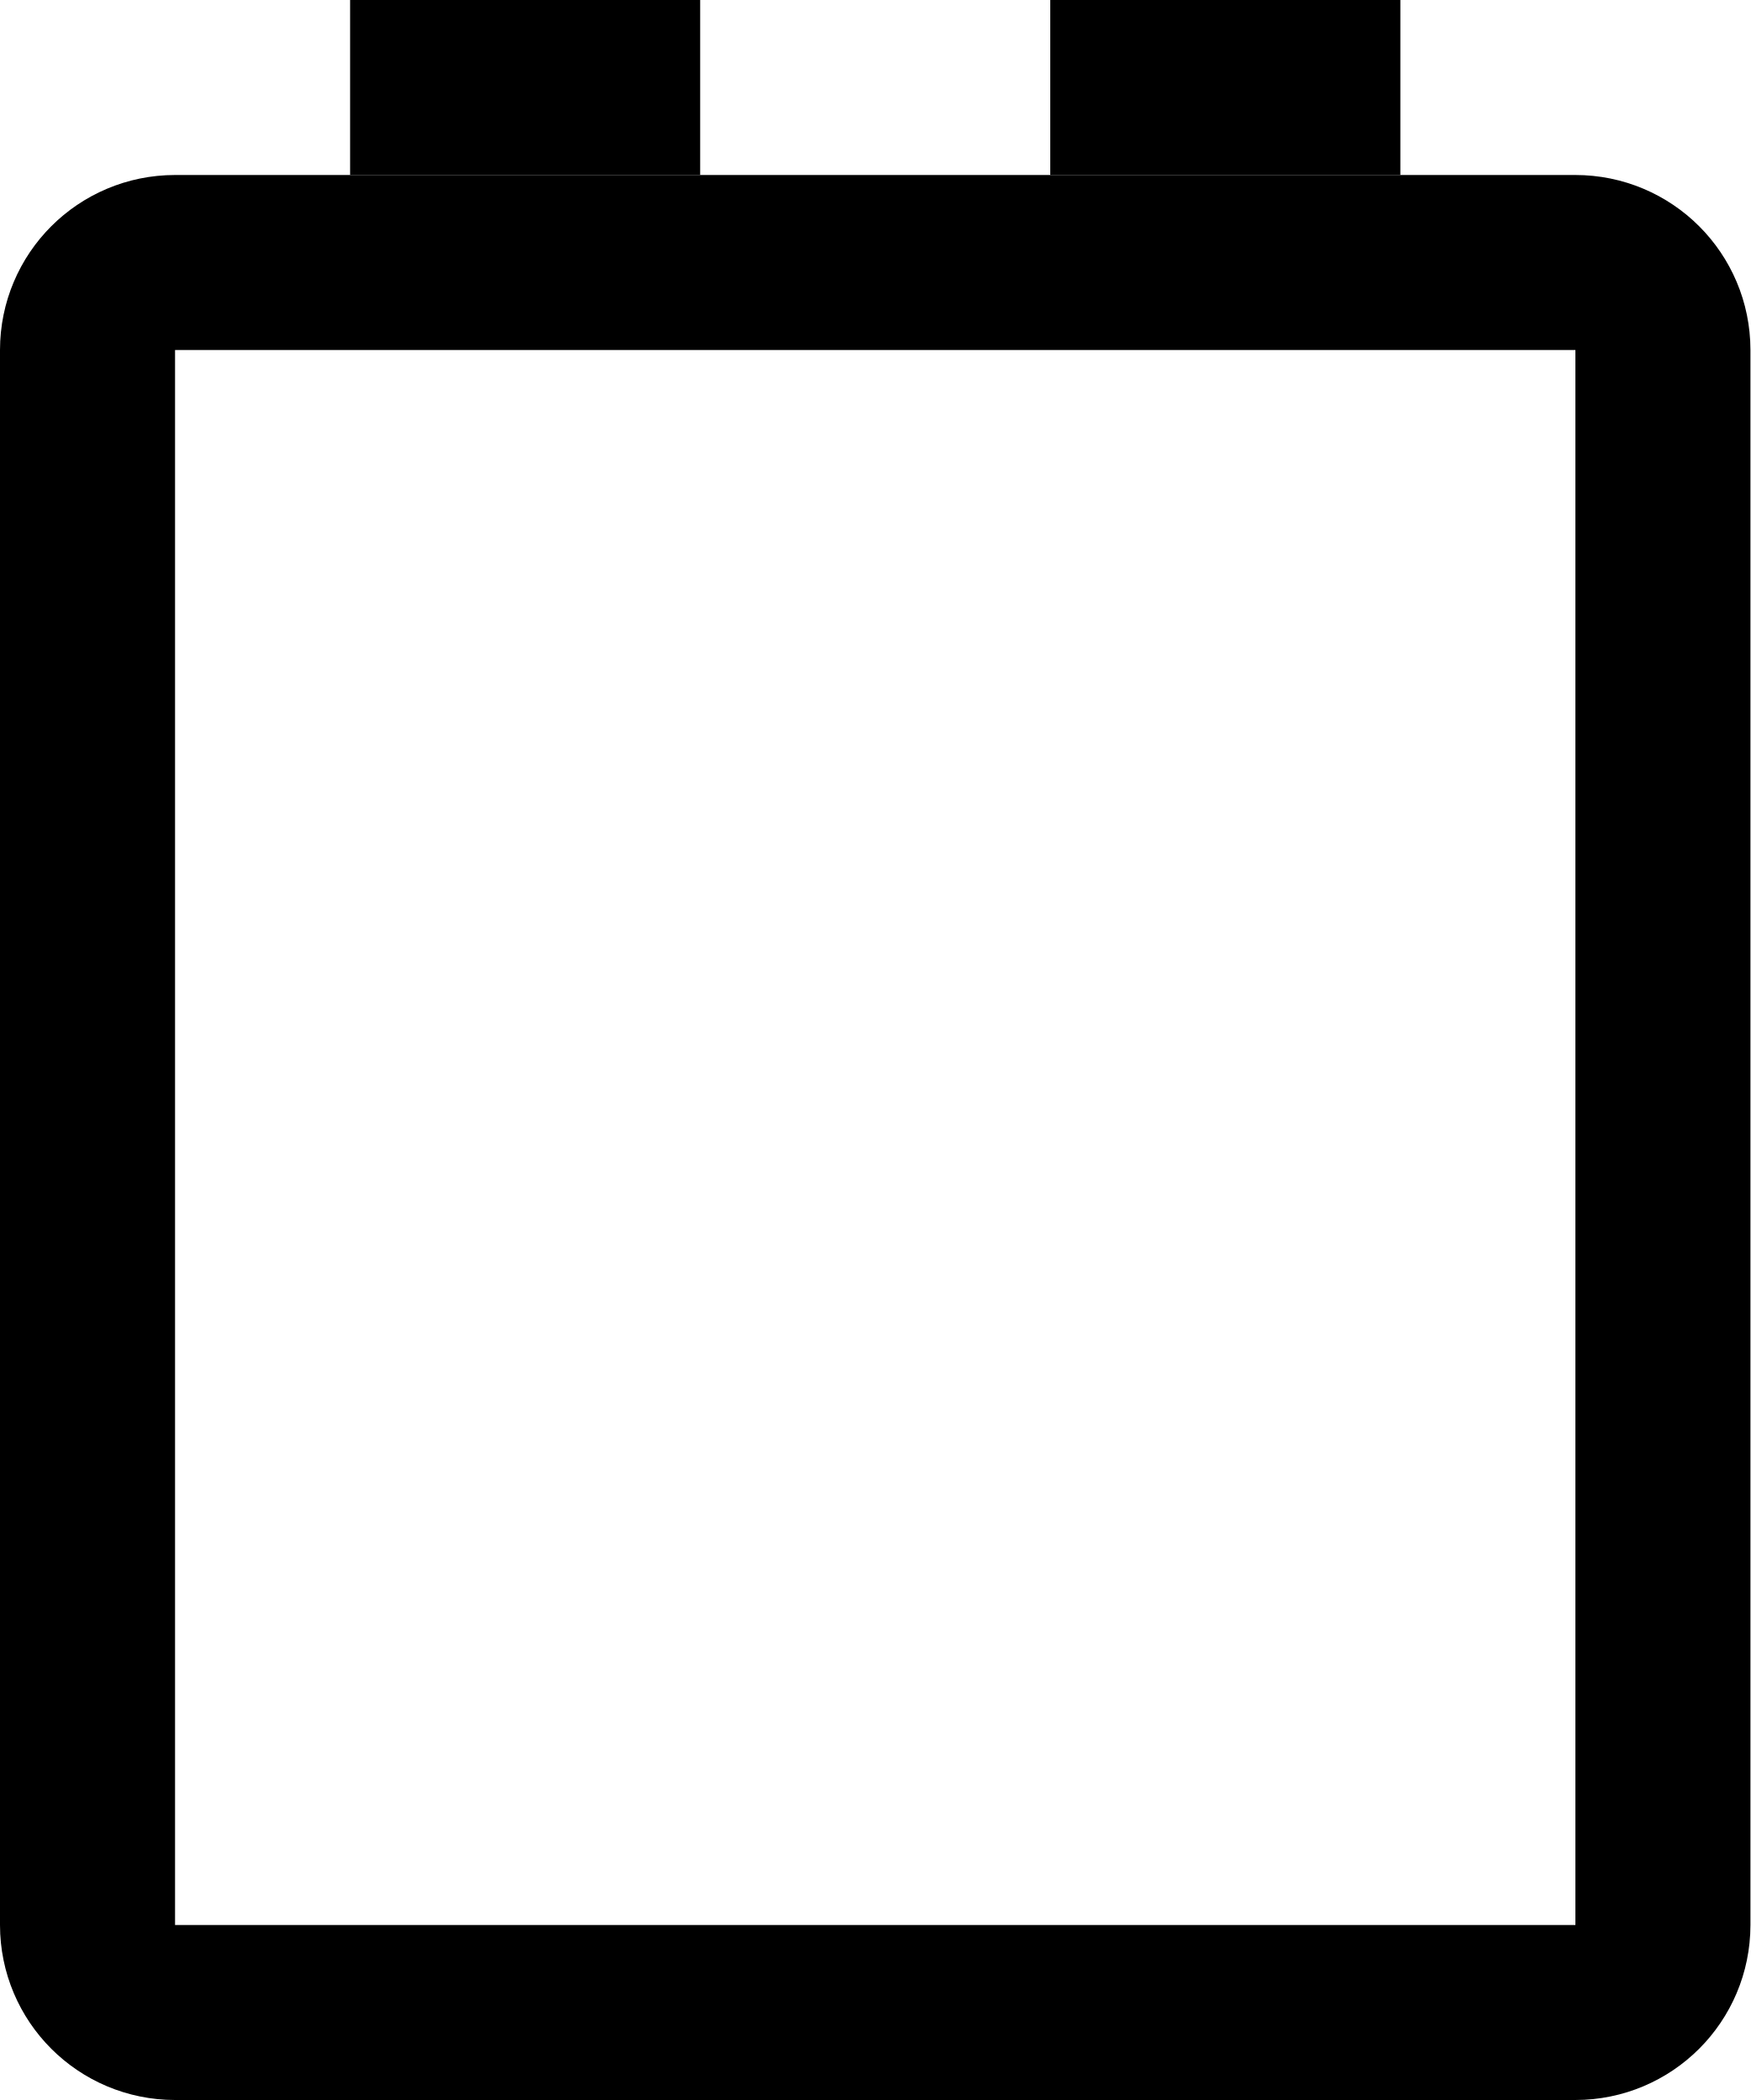
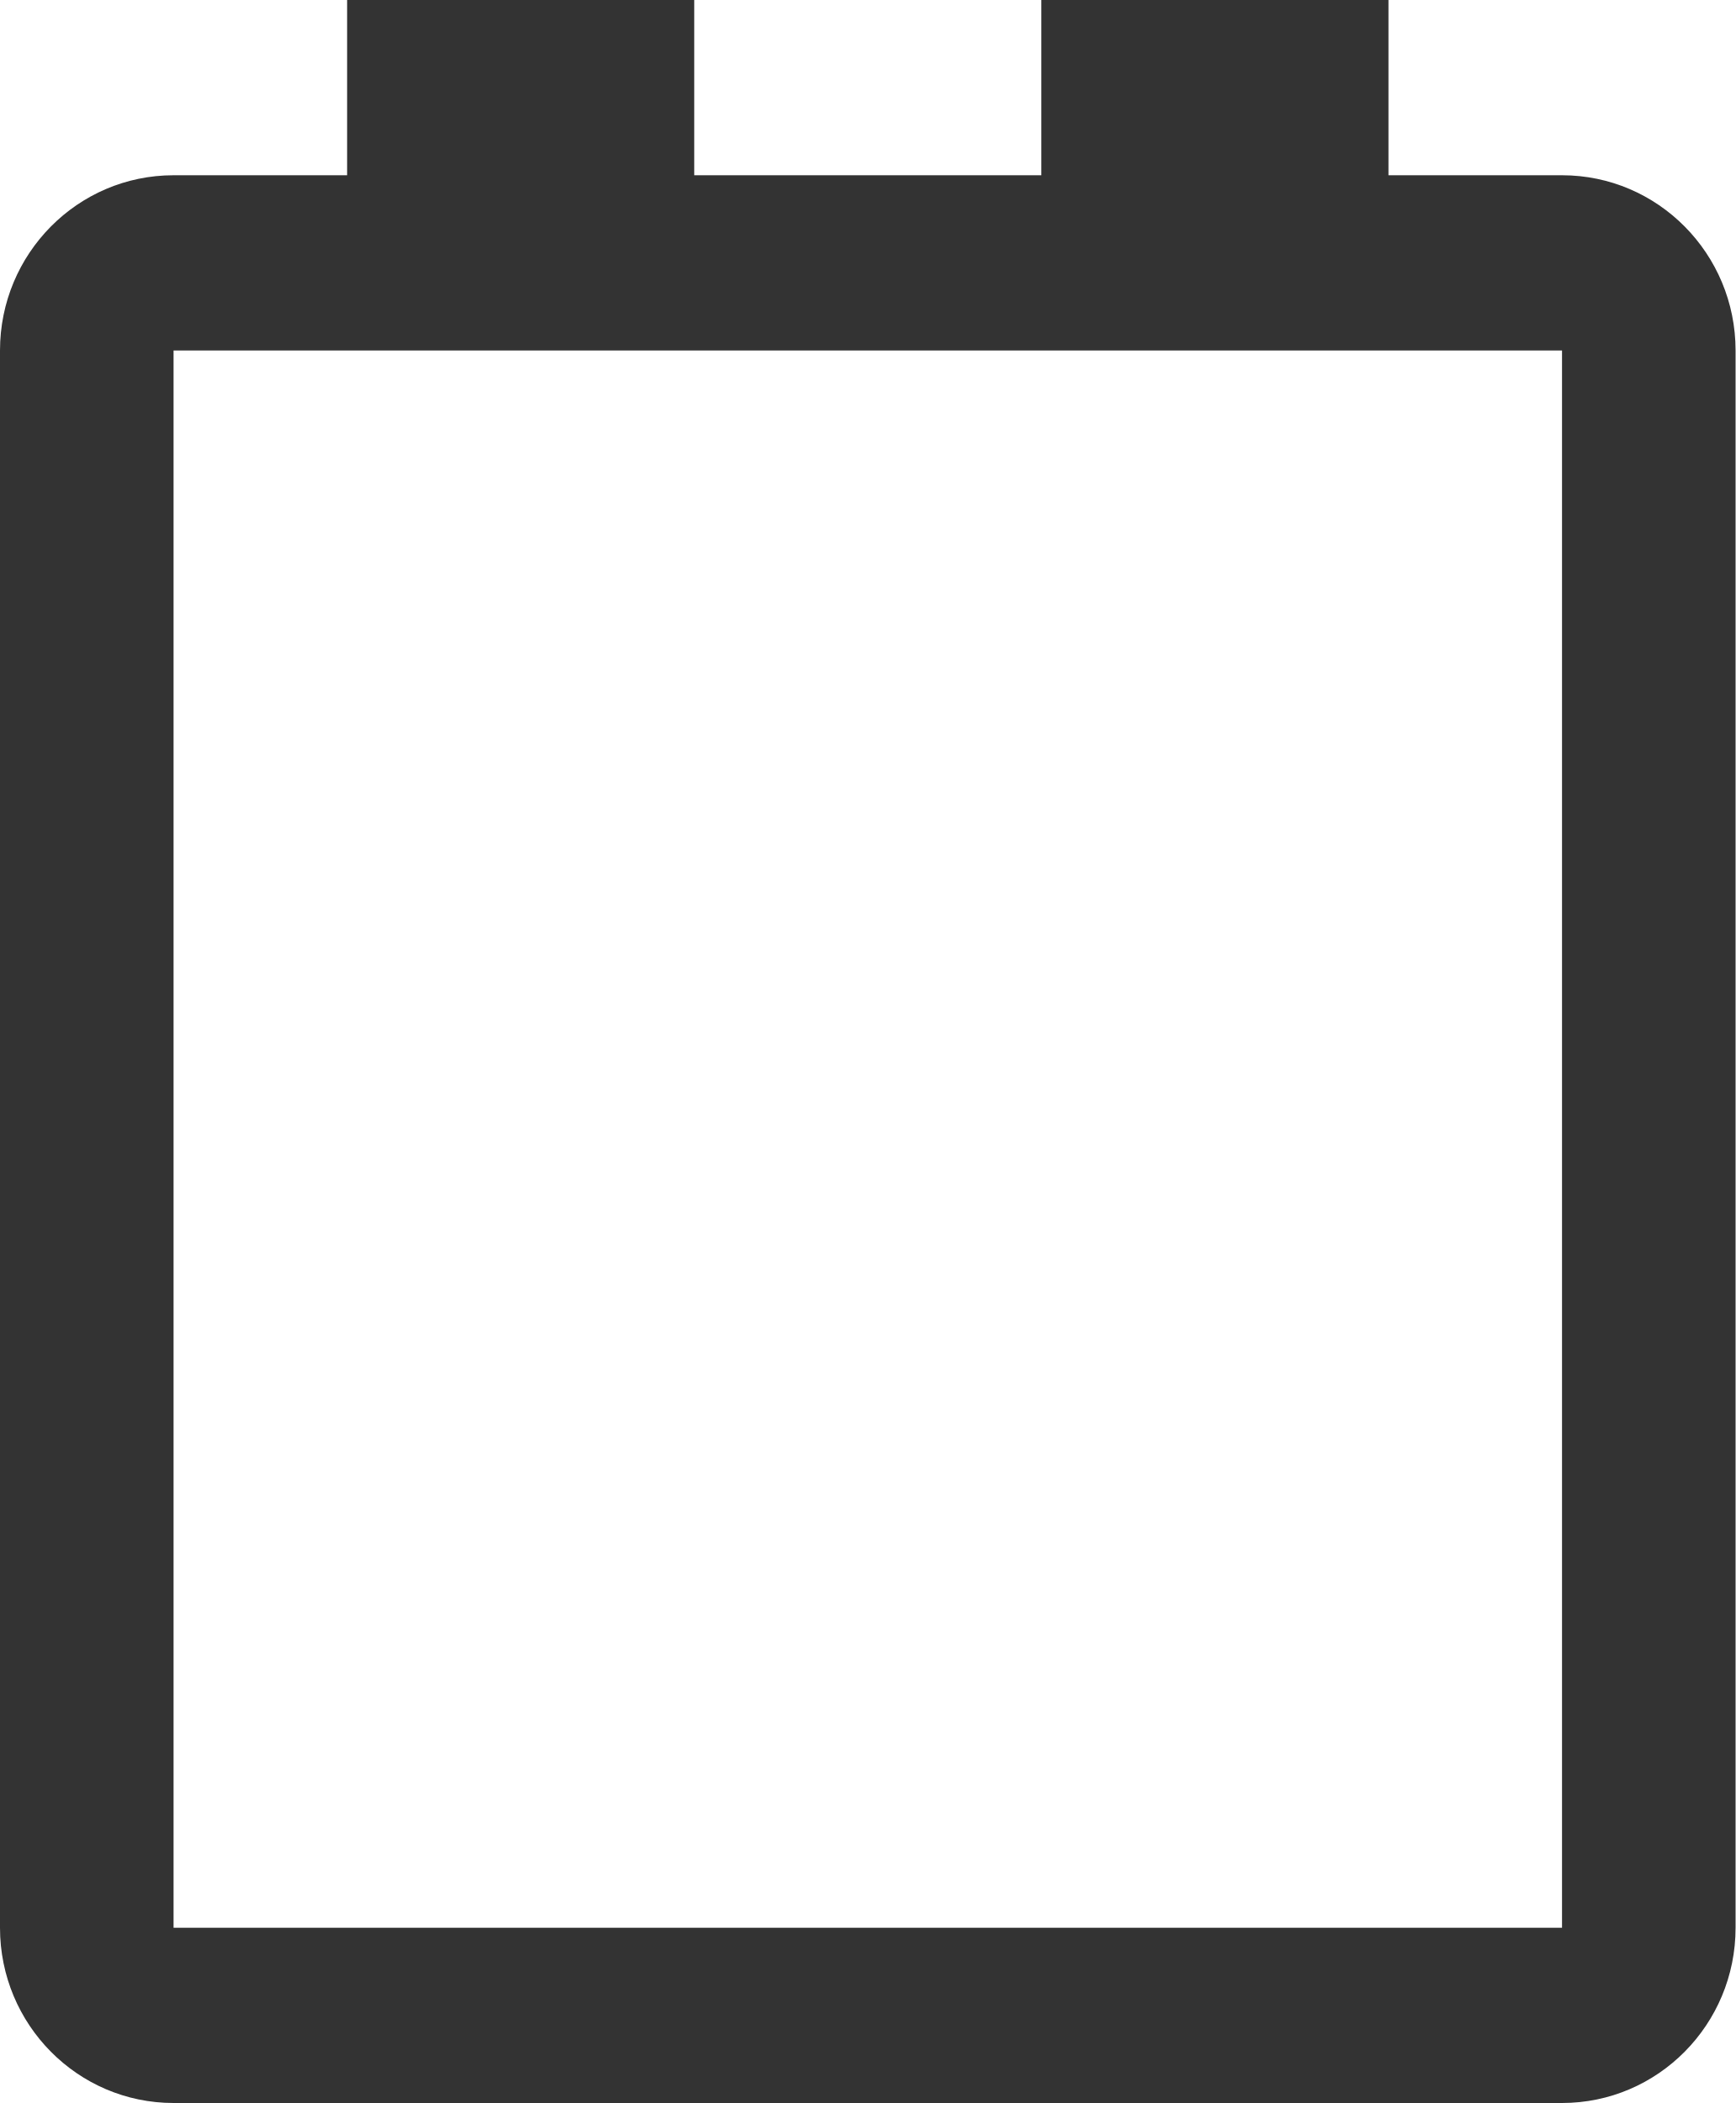
- <svg xmlns="http://www.w3.org/2000/svg" width="10" height="12" viewBox="0 0 10 12" fill="none">
-   <rect x="0.5" y="1.5" width="9" height="10" rx="0.5" stroke="black" />
-   <line x1="2" y1="0.5" x2="4" y2="0.5" stroke="black" />
-   <line x1="6" y1="0.5" x2="8" y2="0.5" stroke="black" />
+ <svg xmlns="http://www.w3.org/2000/svg" width="208" height="252" viewBox="0 0 208 252" fill="none">
+   <path fill-rule="evenodd" clip-rule="evenodd" d="M41.6 21V0H83.2V21H124.8V0H166.4V21H187.2C198.688 21 208 30.402 208 42V231C208 242.598 198.688 252 187.2 252H20.8C9.312 252 0 242.598 0 231V42C0 30.402 9.312 21 20.8 21H41.6ZM187.2 42H20.8V231H187.2V42Z" fill="#333333" />
</svg>
